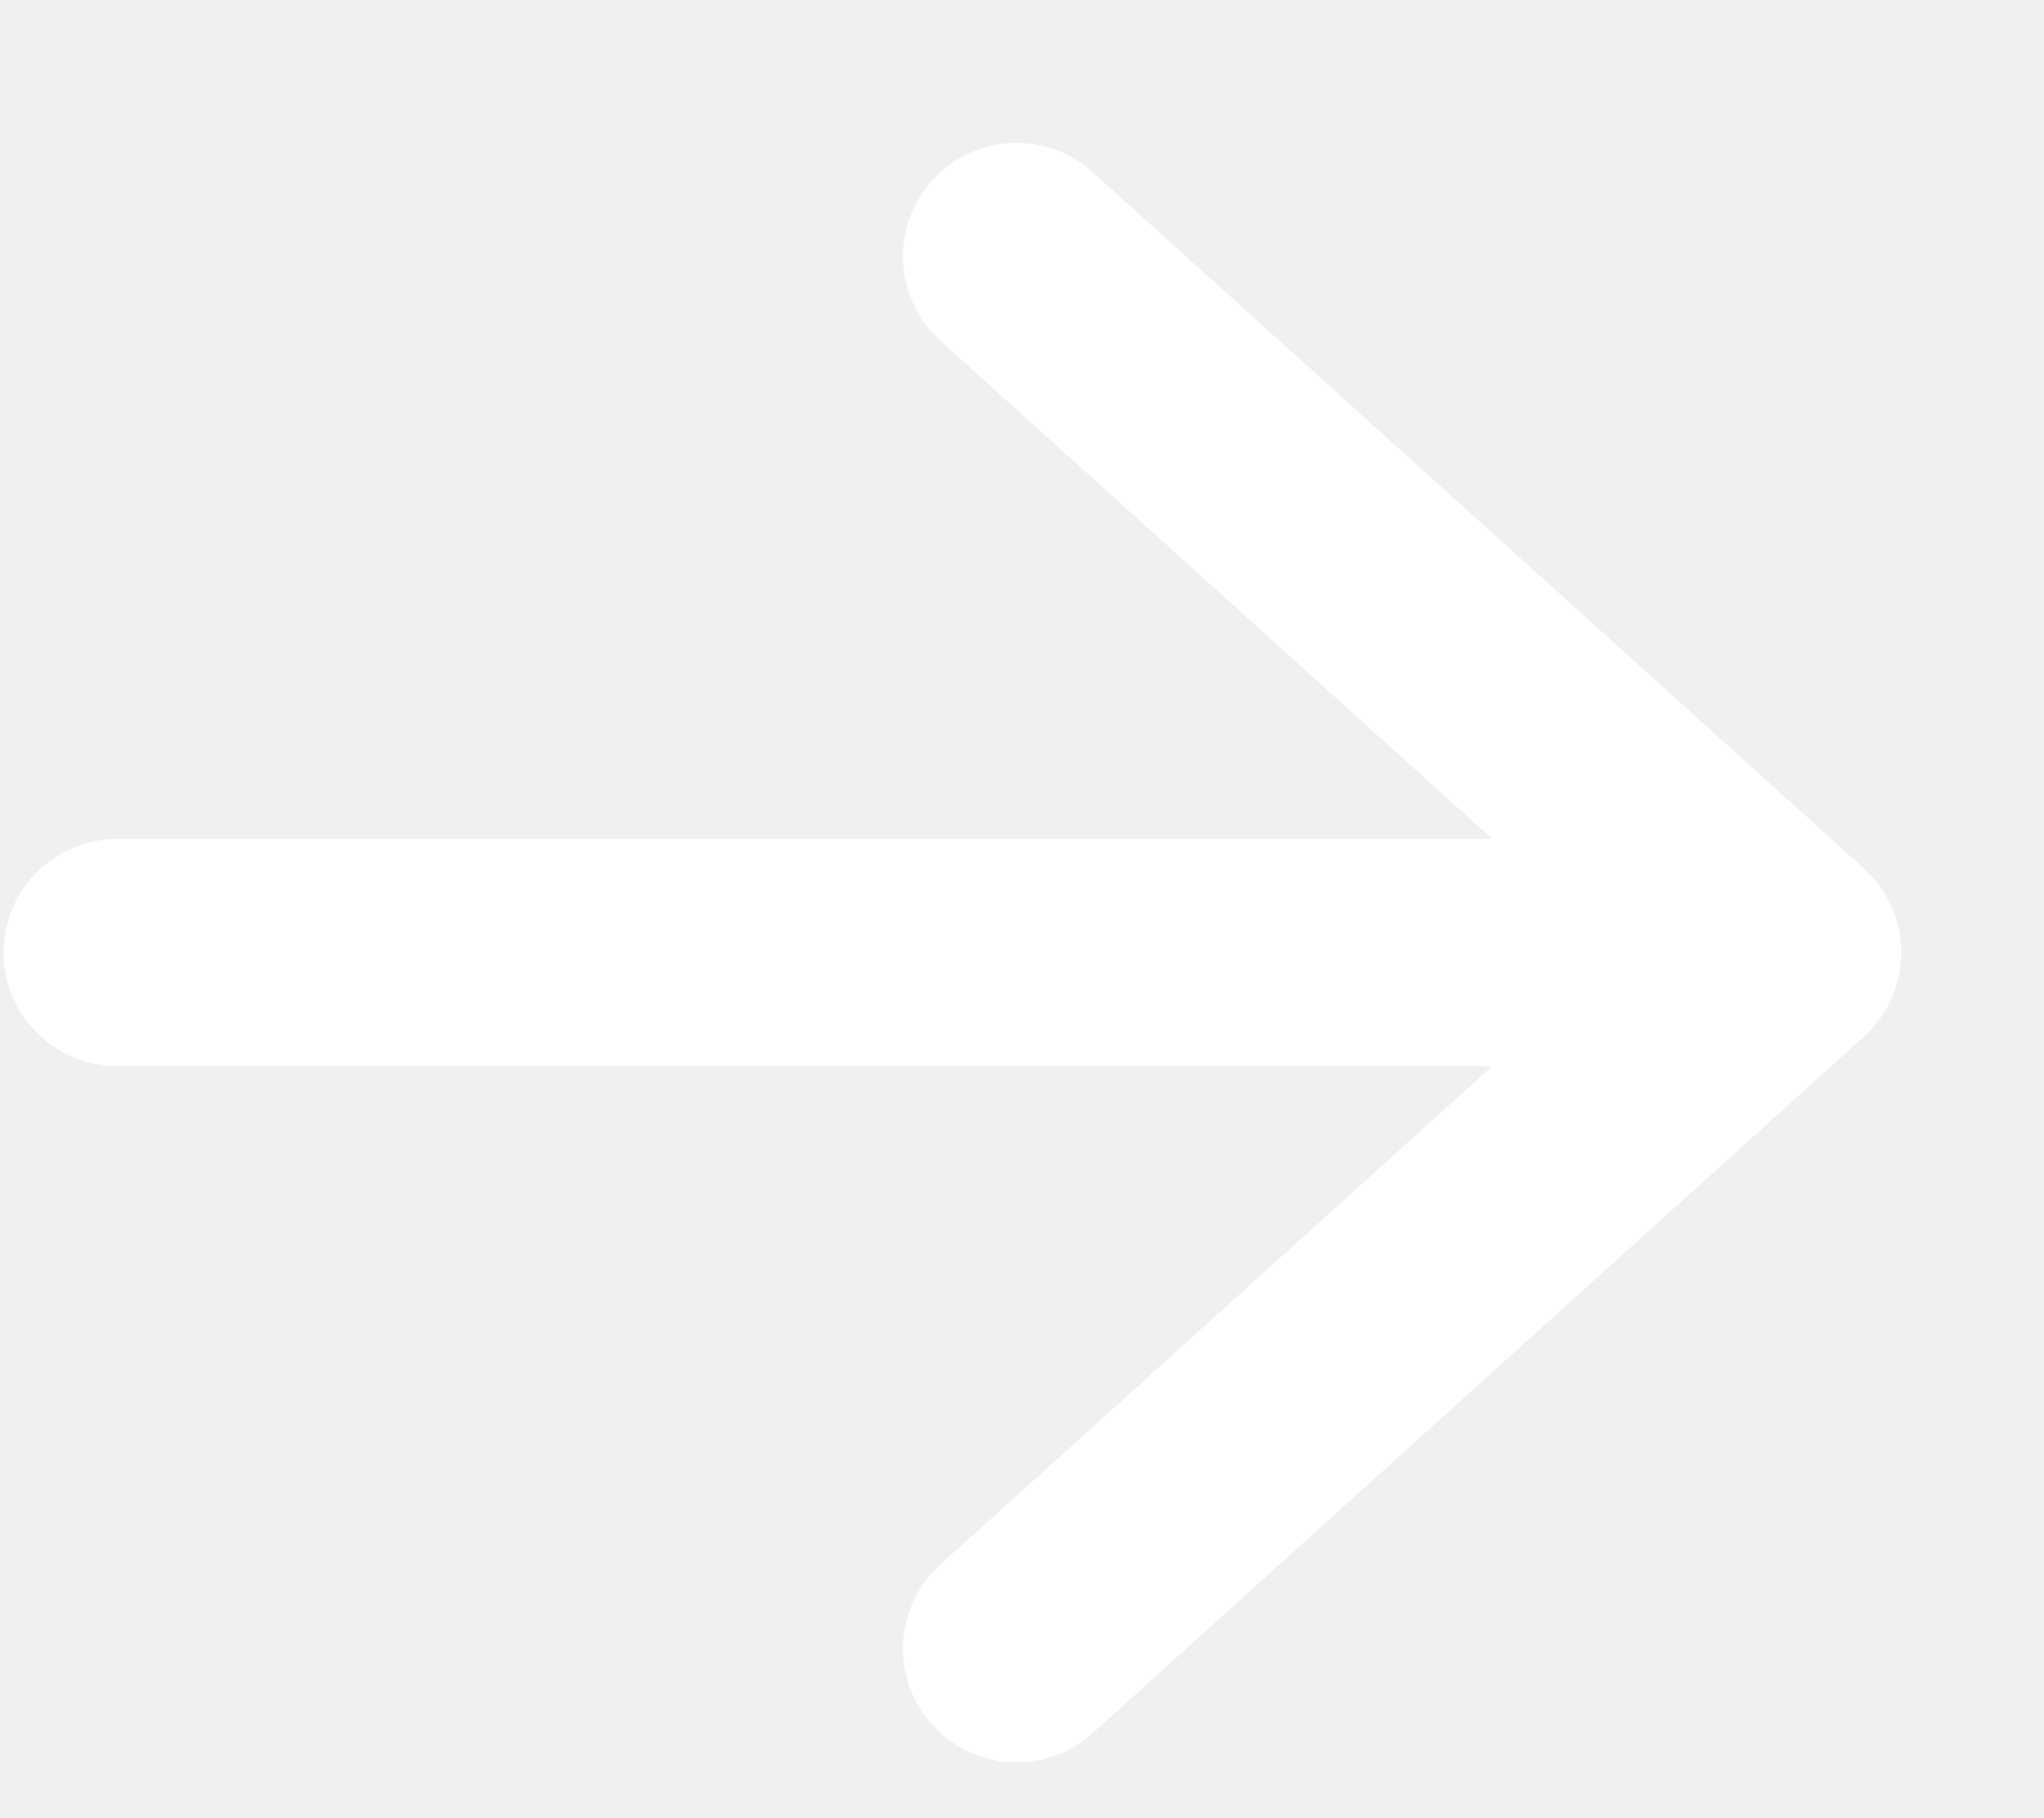
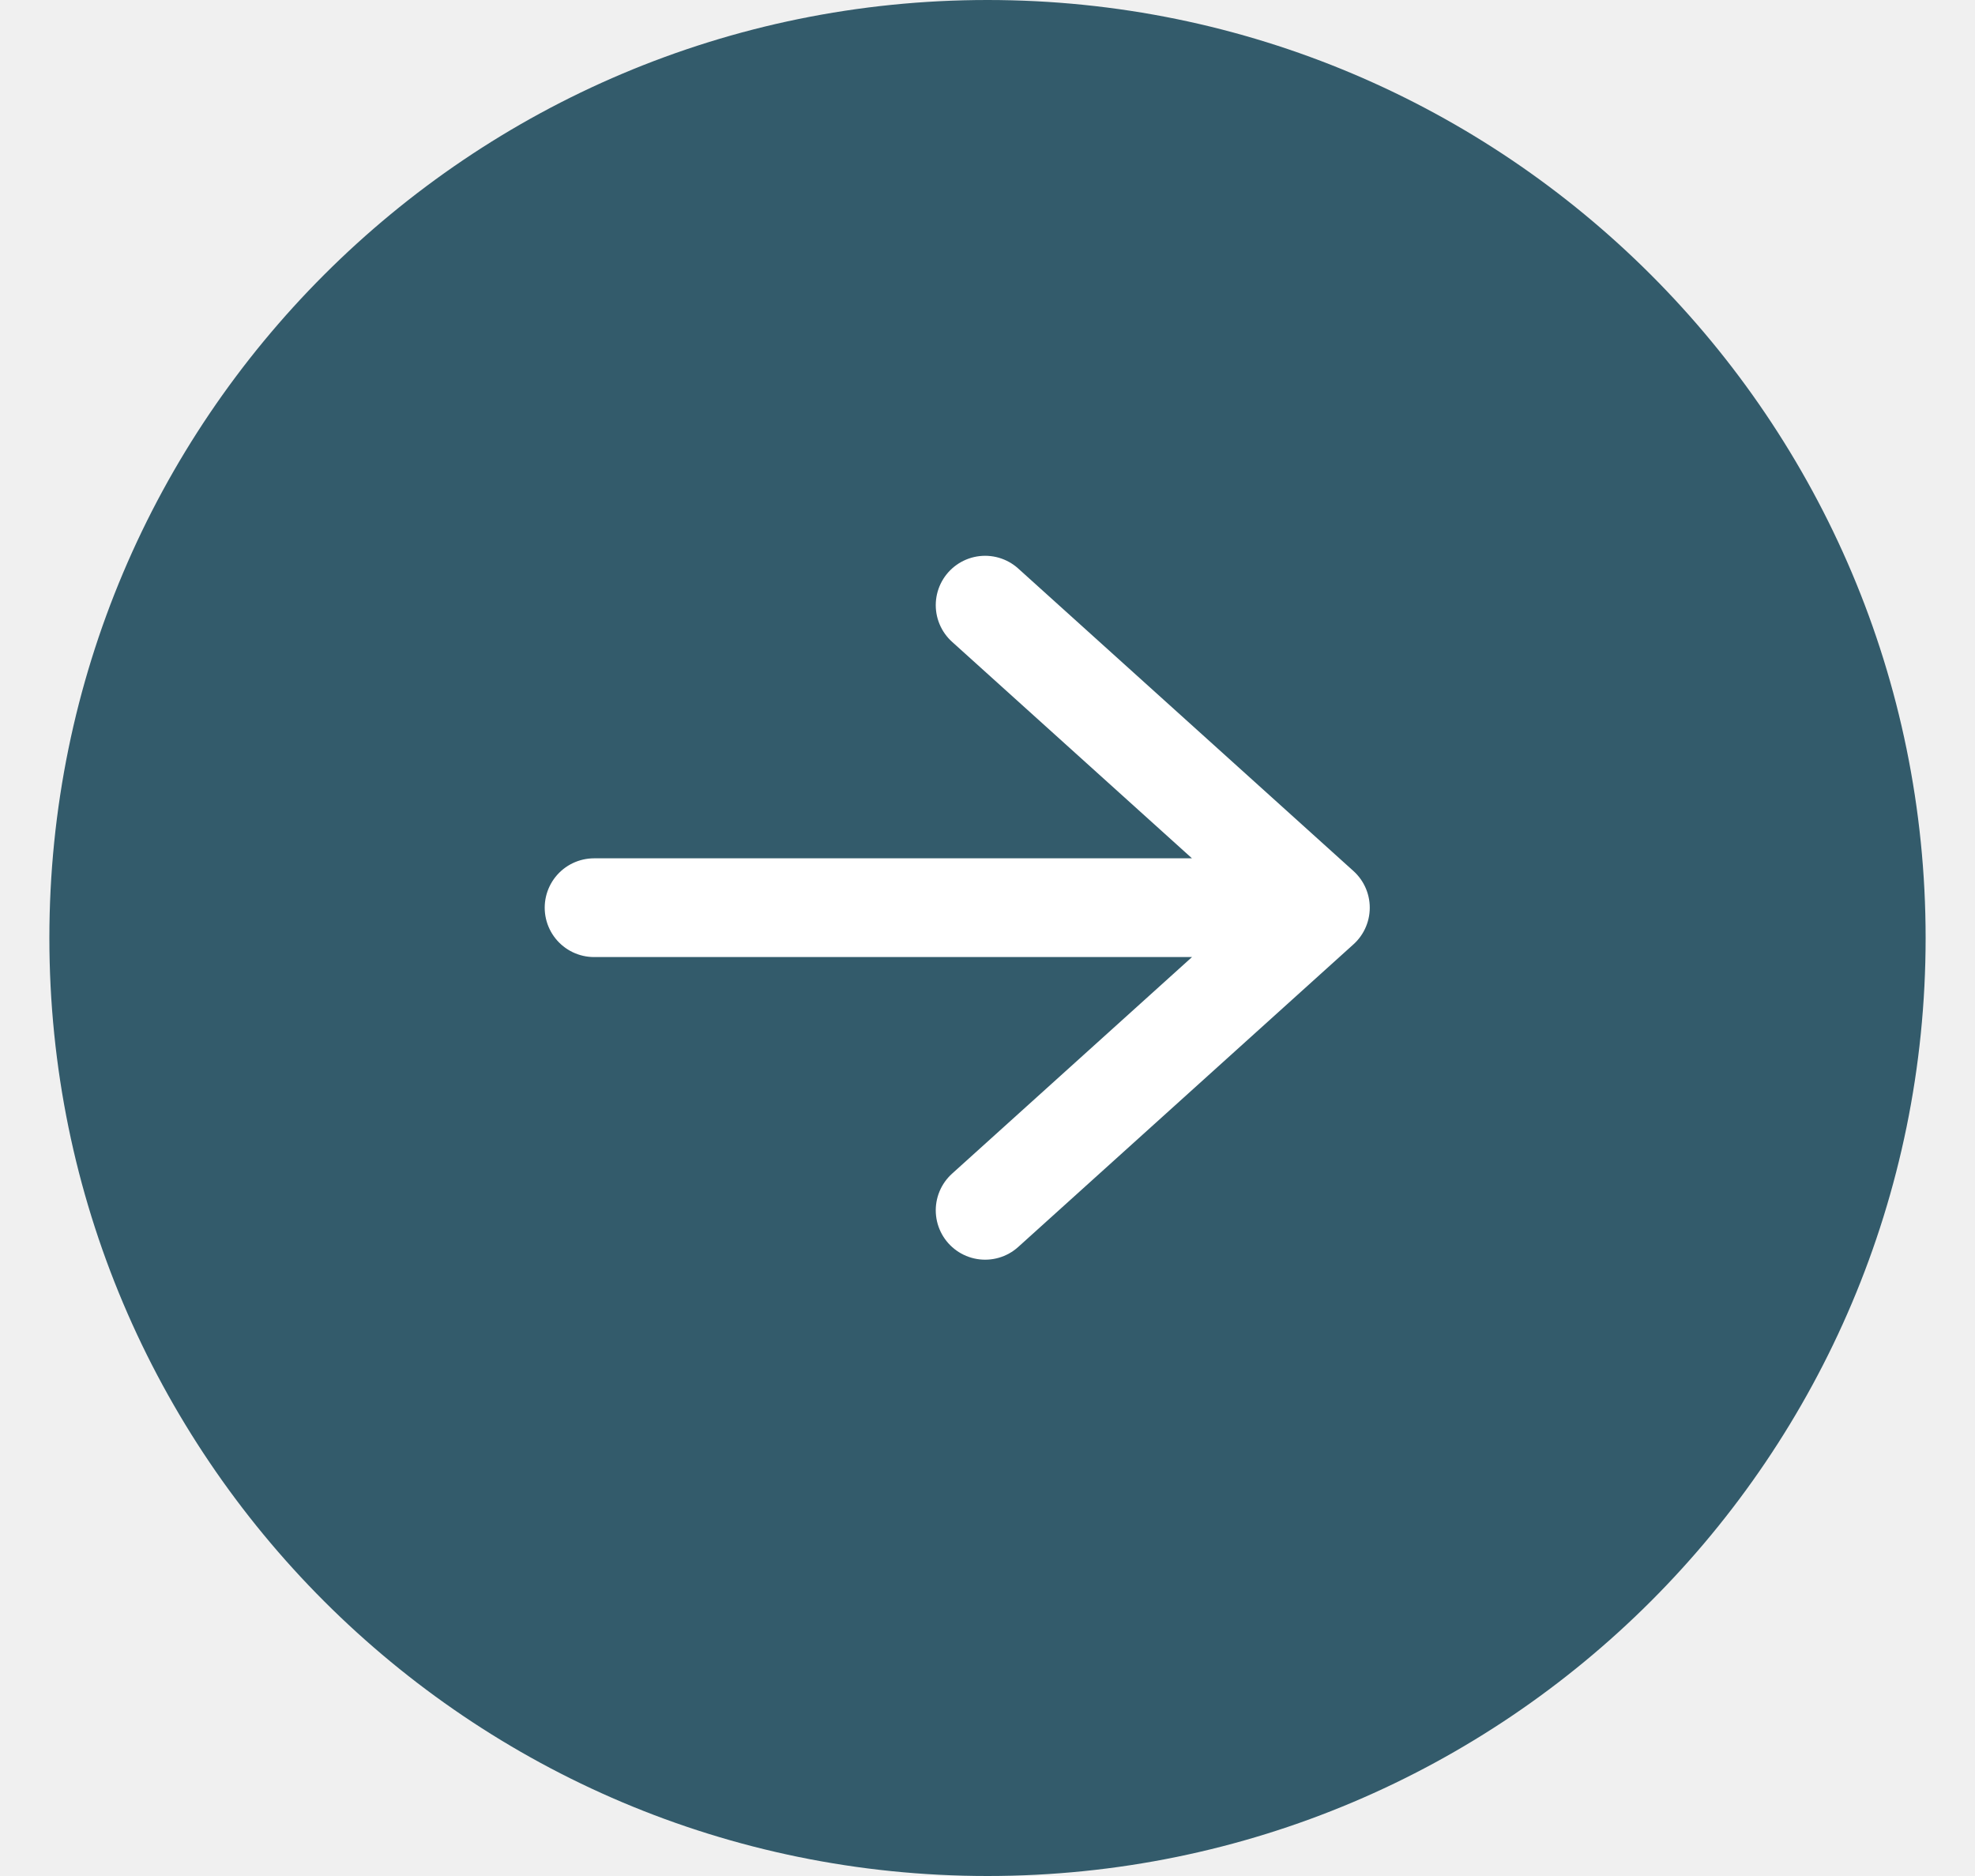
- <svg xmlns="http://www.w3.org/2000/svg" width="9" height="8" viewBox="0 0 9 8" fill="none">
-   <path d="M4.476 1.129L7.871 4.193L4.476 7.258M7.399 4.193H0.516" stroke="white" stroke-linecap="round" stroke-linejoin="round" />
+ <svg xmlns="http://www.w3.org/2000/svg" width="20" height="19" viewBox="0 0 20 19" fill="none">
+   <circle cx="10" cy="9.5" r="9.5" fill="#335B6B" />
+   <path d="M9.976 6.129L13.371 9.193L9.976 12.258M12.899 9.193H6.016" stroke="white" stroke-linecap="round" stroke-linejoin="round" />
</svg>
